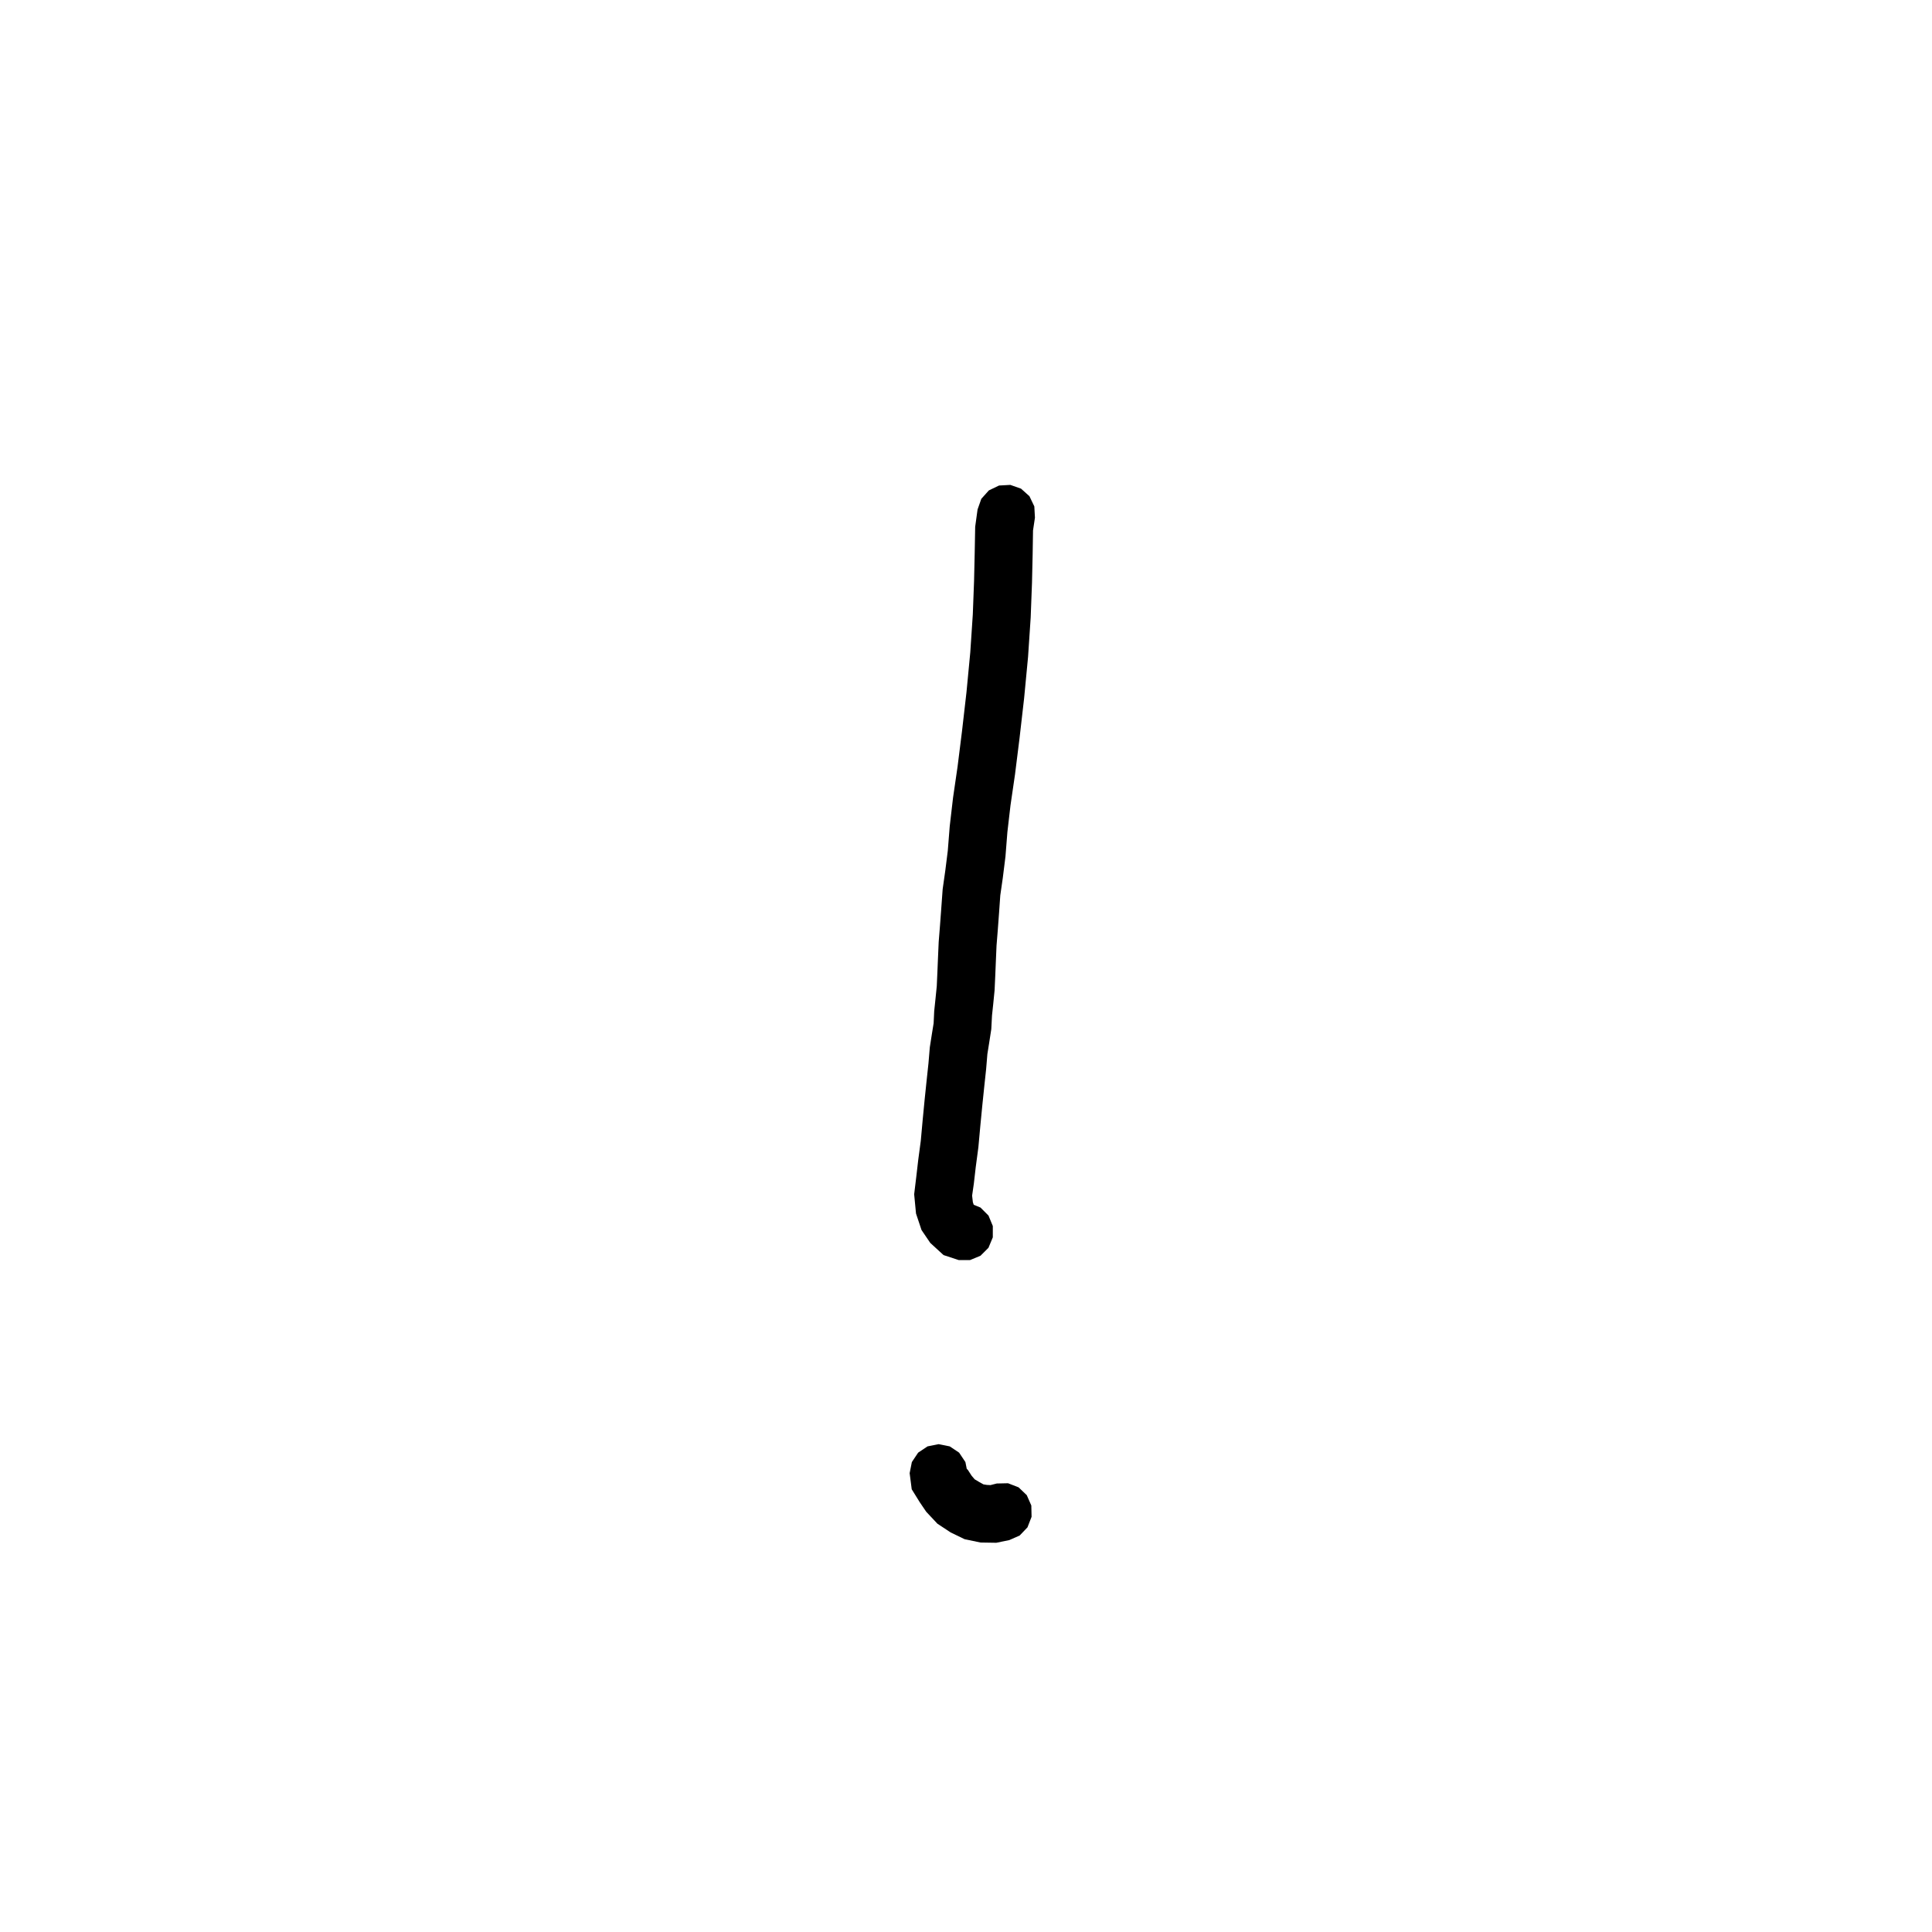
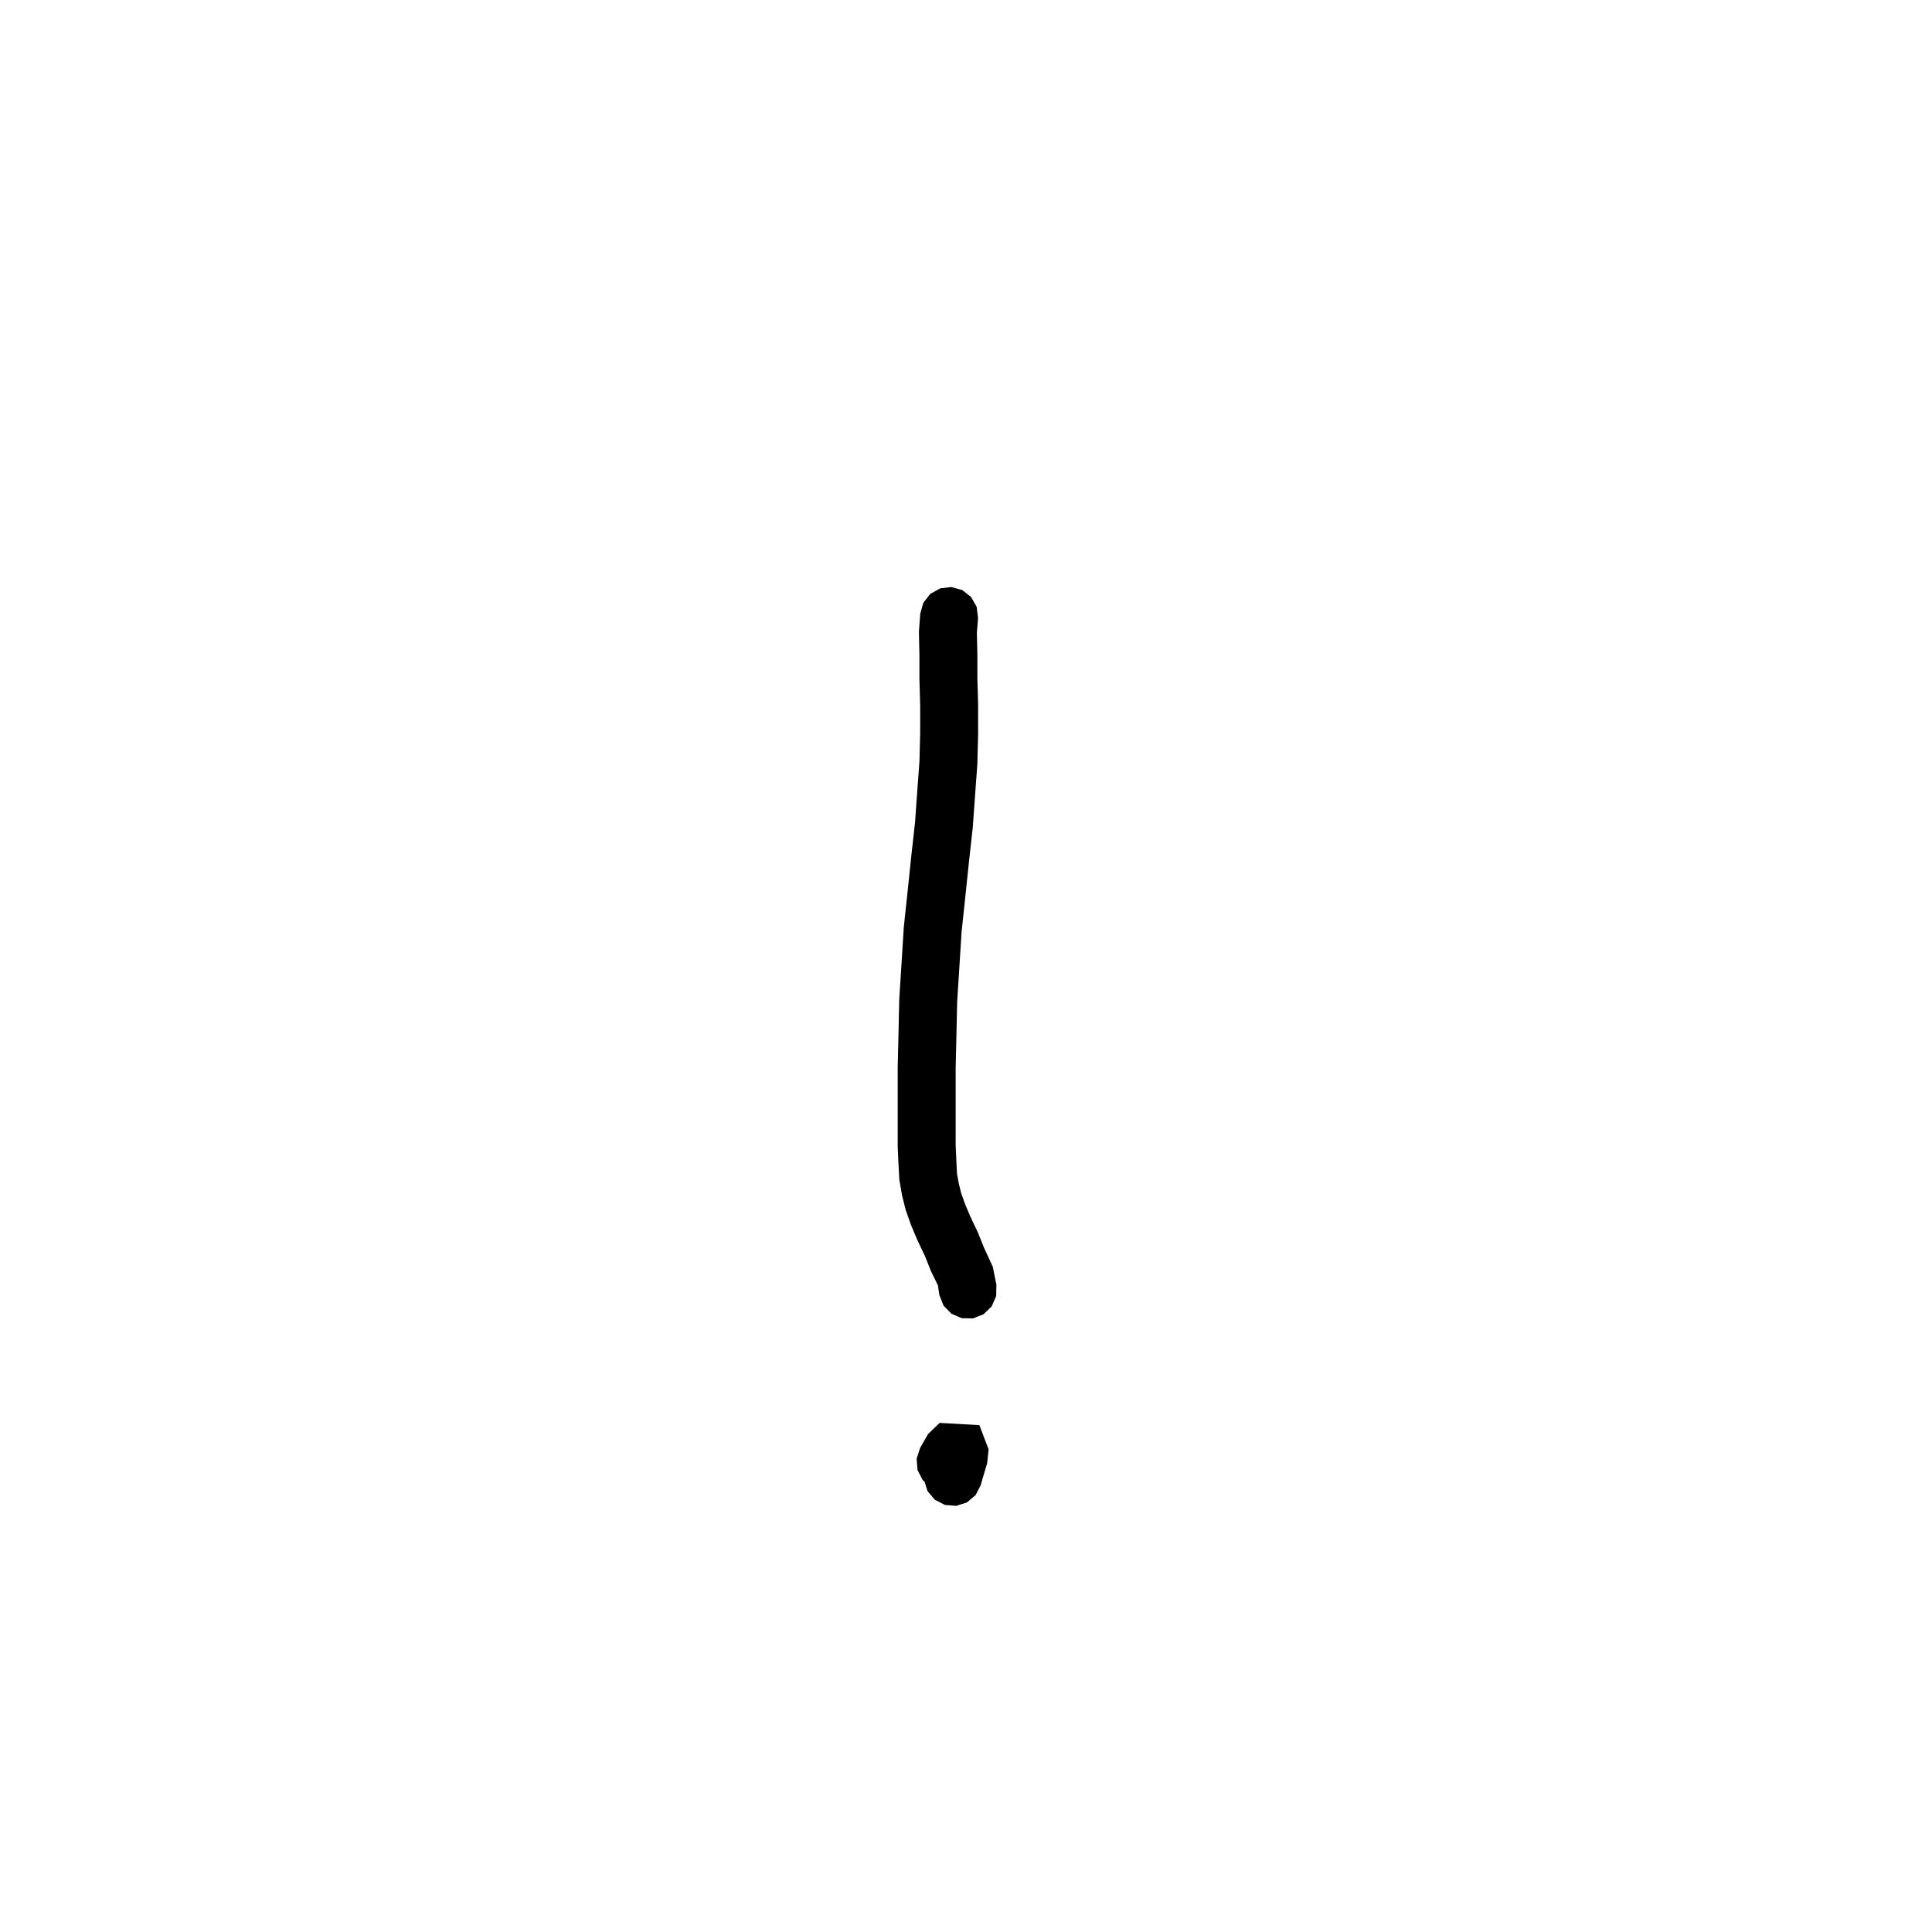
<svg xmlns="http://www.w3.org/2000/svg" viewBox="0 0 300 300" width="300" height="300">
-   <path d="M 151.795 79.114 L 151.426 81.794 L 151.351 85.859 L 151.252 90.211 L 151.056 95.411 L 150.665 101.285 L 150.075 107.481 L 149.382 113.515 L 148.69 119.05 L 147.989 123.862 L 147.472 128.308 L 147.172 132.102 L 146.789 135.155 L 146.376 138.071 L 146.162 141.024 L 145.963 143.705 L 145.759 146.269 L 145.654 148.659 L 145.554 151.055 L 145.461 153.129 L 145.273 154.991 L 145.063 157.005 L 144.973 158.891 L 144.705 160.548 L 144.38 162.63 L 144.171 165.119 L 143.875 167.879 L 143.572 170.802 L 143.27 173.93 L 142.978 177.153 L 142.585 180.092 L 142.283 182.703 L 141.951 185.445 L 142.237 188.433 L 143.093 190.997 L 144.453 193.001 L 146.514 194.888 L 148.867 195.663 L 150.623 195.664 L 152.246 194.994 L 153.489 193.754 L 154.163 192.133 L 154.164 190.377 L 153.494 188.754 L 152.254 187.511 L 150.633 186.837 L 151.32 187.279 L 151.247 187.099 L 151.207 187.103 L 151.063 186.667 L 150.949 185.655 L 151.217 183.797 L 151.515 181.208 L 151.922 178.147 L 152.23 174.77 L 152.528 171.698 L 152.825 168.821 L 153.129 165.981 L 153.32 163.67 L 153.595 161.952 L 153.927 159.809 L 154.037 157.695 L 154.227 155.909 L 154.439 153.771 L 154.546 151.445 L 154.646 149.041 L 154.741 146.831 L 154.937 144.395 L 155.138 141.676 L 155.324 139.029 L 155.711 136.345 L 156.128 132.998 L 156.428 129.192 L 156.911 125.038 L 157.61 120.25 L 158.318 114.585 L 159.025 108.419 L 159.635 102.015 L 160.044 95.889 L 160.248 90.489 L 160.349 86.041 L 160.407 82.373 L 160.705 80.386 L 160.609 78.633 L 159.85 77.05 L 158.543 75.878 L 156.886 75.295 L 155.133 75.391 L 153.55 76.15 L 152.378 77.457 Z" fill="black" fill-rule="nonzero" />
-   <path d="M 154.774 230.357 L 153.802 230.606 L 153.247 230.578 L 152.717 230.496 L 152.083 230.143 L 151.344 229.704 L 150.878 229.157 L 150.278 228.23 L 149.928 227.912 L 150.25 228.75 L 149.907 227.028 L 148.932 225.568 L 147.472 224.593 L 145.75 224.25 L 144.028 224.593 L 142.568 225.568 L 141.593 227.028 L 141.25 228.75 L 141.572 231.255 L 142.822 233.27 L 143.822 234.743 L 145.556 236.596 L 147.617 237.957 L 149.783 239.004 L 152.253 239.522 L 154.698 239.561 L 156.726 239.143 L 158.333 238.435 L 159.546 237.166 L 160.182 235.529 L 160.143 233.774 L 159.435 232.167 L 158.166 230.954 L 156.529 230.318 Z" fill="black" fill-rule="nonzero" />
+   <path d="M 142.897 95.294 L 142.691 98.074 L 142.768 101.85 L 142.768 105.475 L 142.884 109.538 L 142.884 113.837 L 142.773 118.206 L 142.43 122.873 L 142.089 127.669 L 141.514 132.833 L 140.932 138.424 L 140.341 143.983 L 139.986 149.658 L 139.632 155.216 L 139.513 160.771 L 139.396 165.701 L 139.395 170.407 L 139.395 174.477 L 139.396 178.052 L 139.517 180.743 L 139.655 183.23 L 140.075 185.643 L 140.635 187.875 L 141.446 190.178 L 142.466 192.602 L 143.612 195.007 L 144.54 197.327 L 145.645 199.613 L 145.863 201.096 L 146.508 202.729 L 147.729 203.991 L 149.34 204.689 L 151.096 204.718 L 152.729 204.073 L 153.991 202.852 L 154.689 201.241 L 154.718 199.486 L 154.162 196.705 L 152.786 193.72 L 151.853 191.389 L 150.673 188.909 L 149.834 186.916 L 149.248 185.265 L 148.879 183.776 L 148.6 182.236 L 148.506 180.304 L 148.395 177.879 L 148.395 174.477 L 148.395 170.407 L 148.395 165.811 L 148.51 160.973 L 148.624 155.598 L 148.968 150.226 L 149.31 144.738 L 149.882 139.366 L 150.463 133.795 L 151.051 128.493 L 151.407 123.522 L 151.762 118.655 L 151.883 113.954 L 151.883 109.415 L 151.767 105.339 L 151.767 101.754 L 151.689 98.244 L 151.87 95.985 L 151.661 94.241 L 150.8 92.711 L 149.42 91.626 L 147.729 91.153 L 145.986 91.362 L 144.455 92.223 L 143.371 93.604 Z" fill="black" fill-rule="nonzero" />
+   <path d="M 150.736 229.22 L 151.433 227.906 L 151.186 228.238 L 145.713 227.659 L 144.512 225.058 L 144.504 225.239 L 144.038 226.725 L 143.638 228.124 L 143.495 229.874 L 144.031 231.546 L 145.167 232.885 L 146.729 233.687 L 148.479 233.831 L 150.151 233.294 L 151.49 232.158 L 152.292 230.597 L 152.667 229.282 L 153.287 227.203 L 153.512 225.058 L 152.077 221.295 L 145.907 220.948 L 144.11 222.675 L 142.869 224.849 L 142.332 226.521 L 142.475 228.271 L 143.278 229.833 L 144.617 230.969 L 146.289 231.505 L 148.039 231.362 L 149.6 230.559 Z" fill="black" fill-rule="nonzero" />
</svg>
